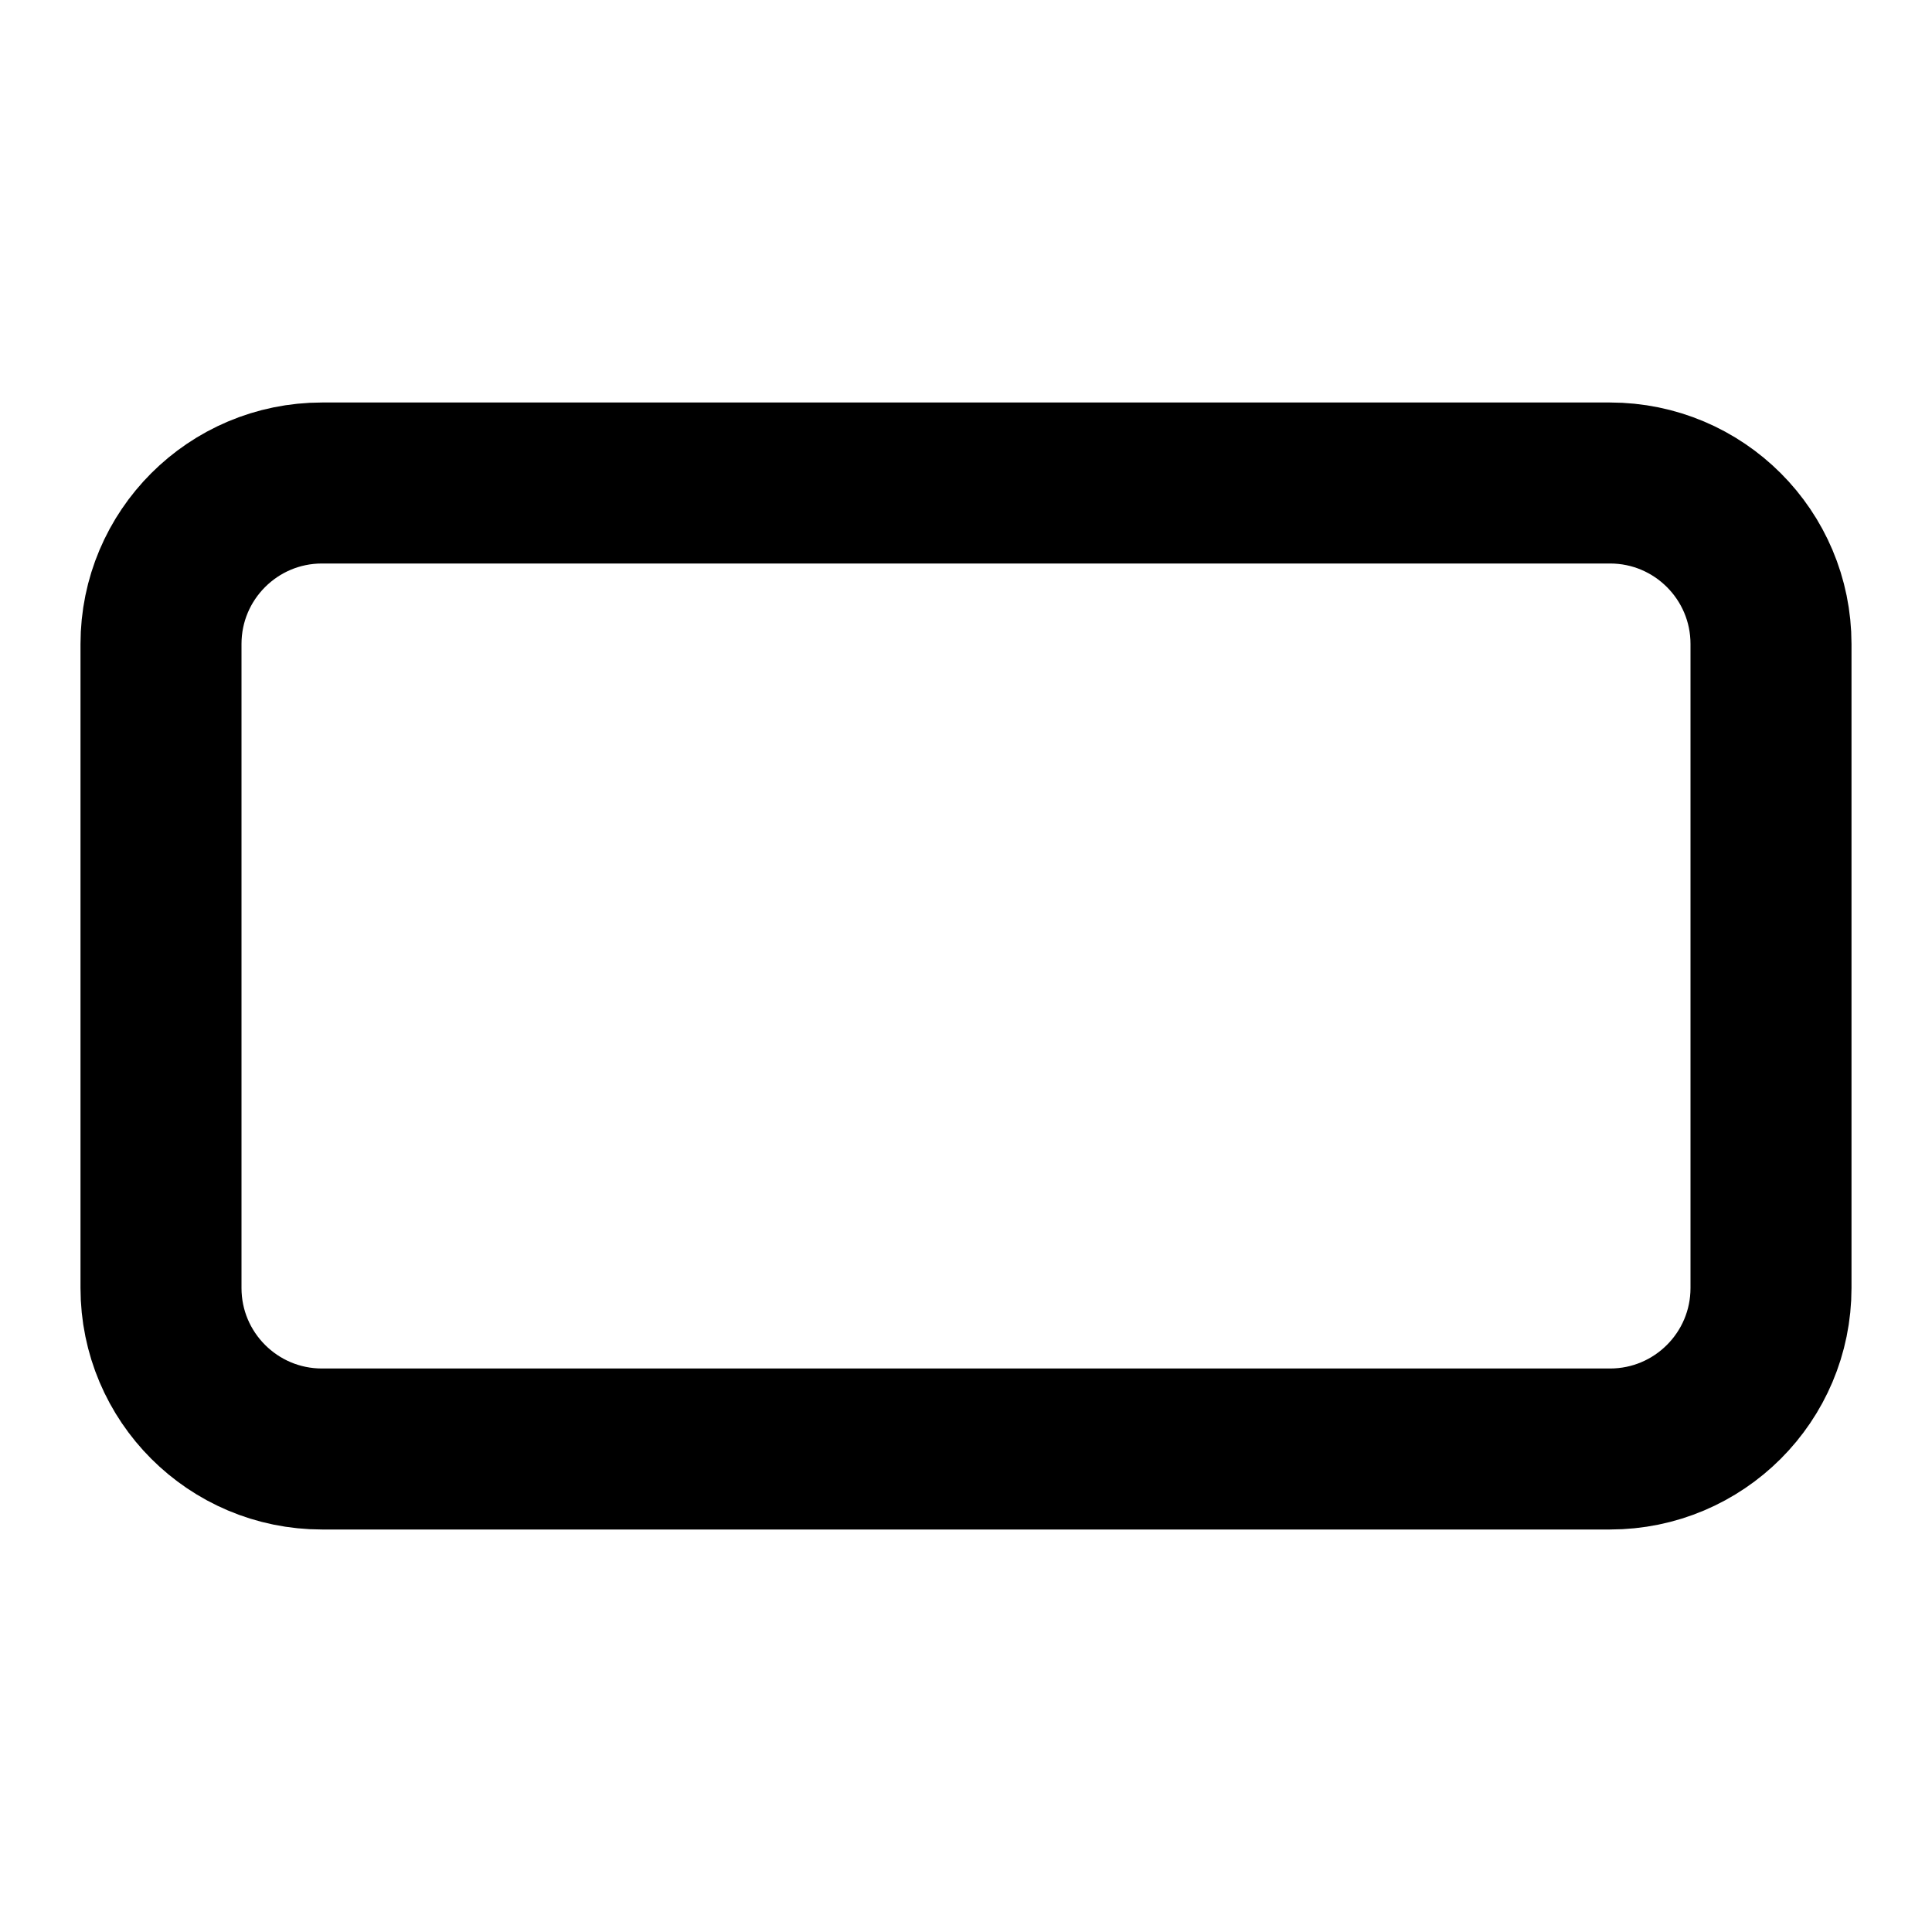
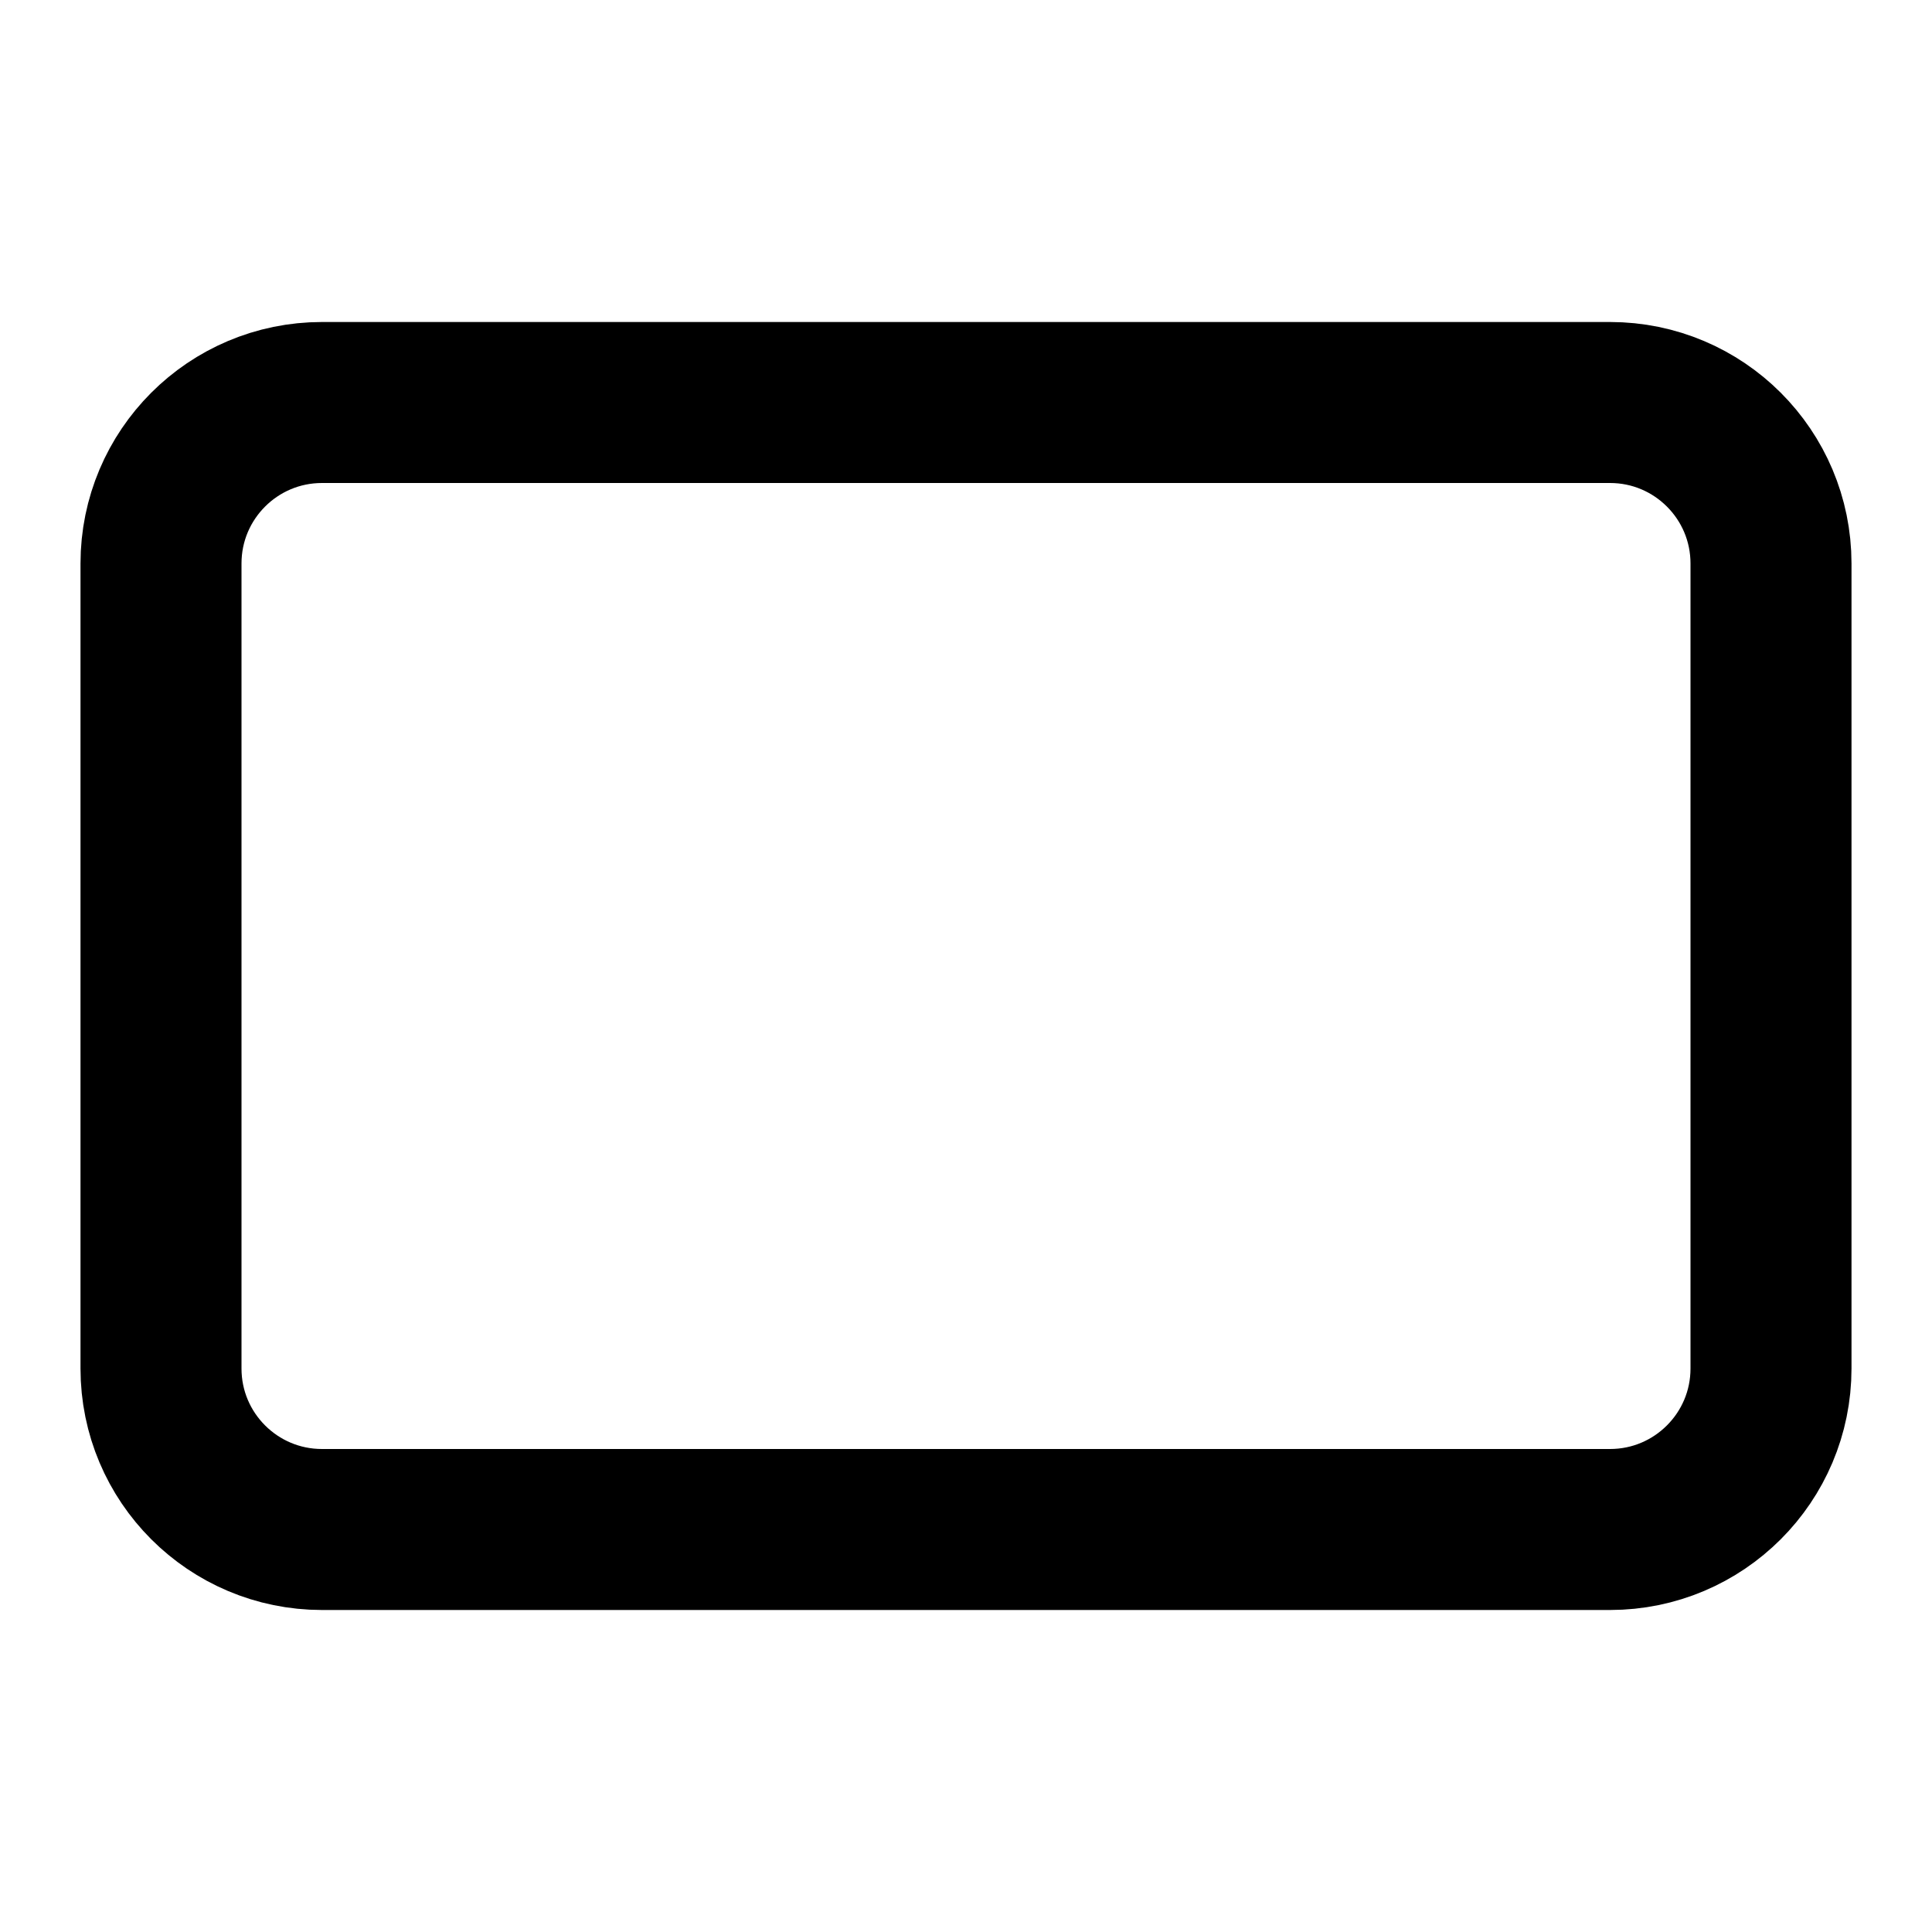
<svg xmlns="http://www.w3.org/2000/svg" class="lucide lucide-rectangle-horizontal" width="24" height="24" viewBox="0 0 24 24" fill="none" stroke="currentColor" stroke-width="2" stroke-linecap="round" stroke-linejoin="round">
-   <rect width="20" height="12" x="2" y="6" rx="2" />
+   <rect x="2" y="5" width="20" height="14" rx="2" />
</svg>
